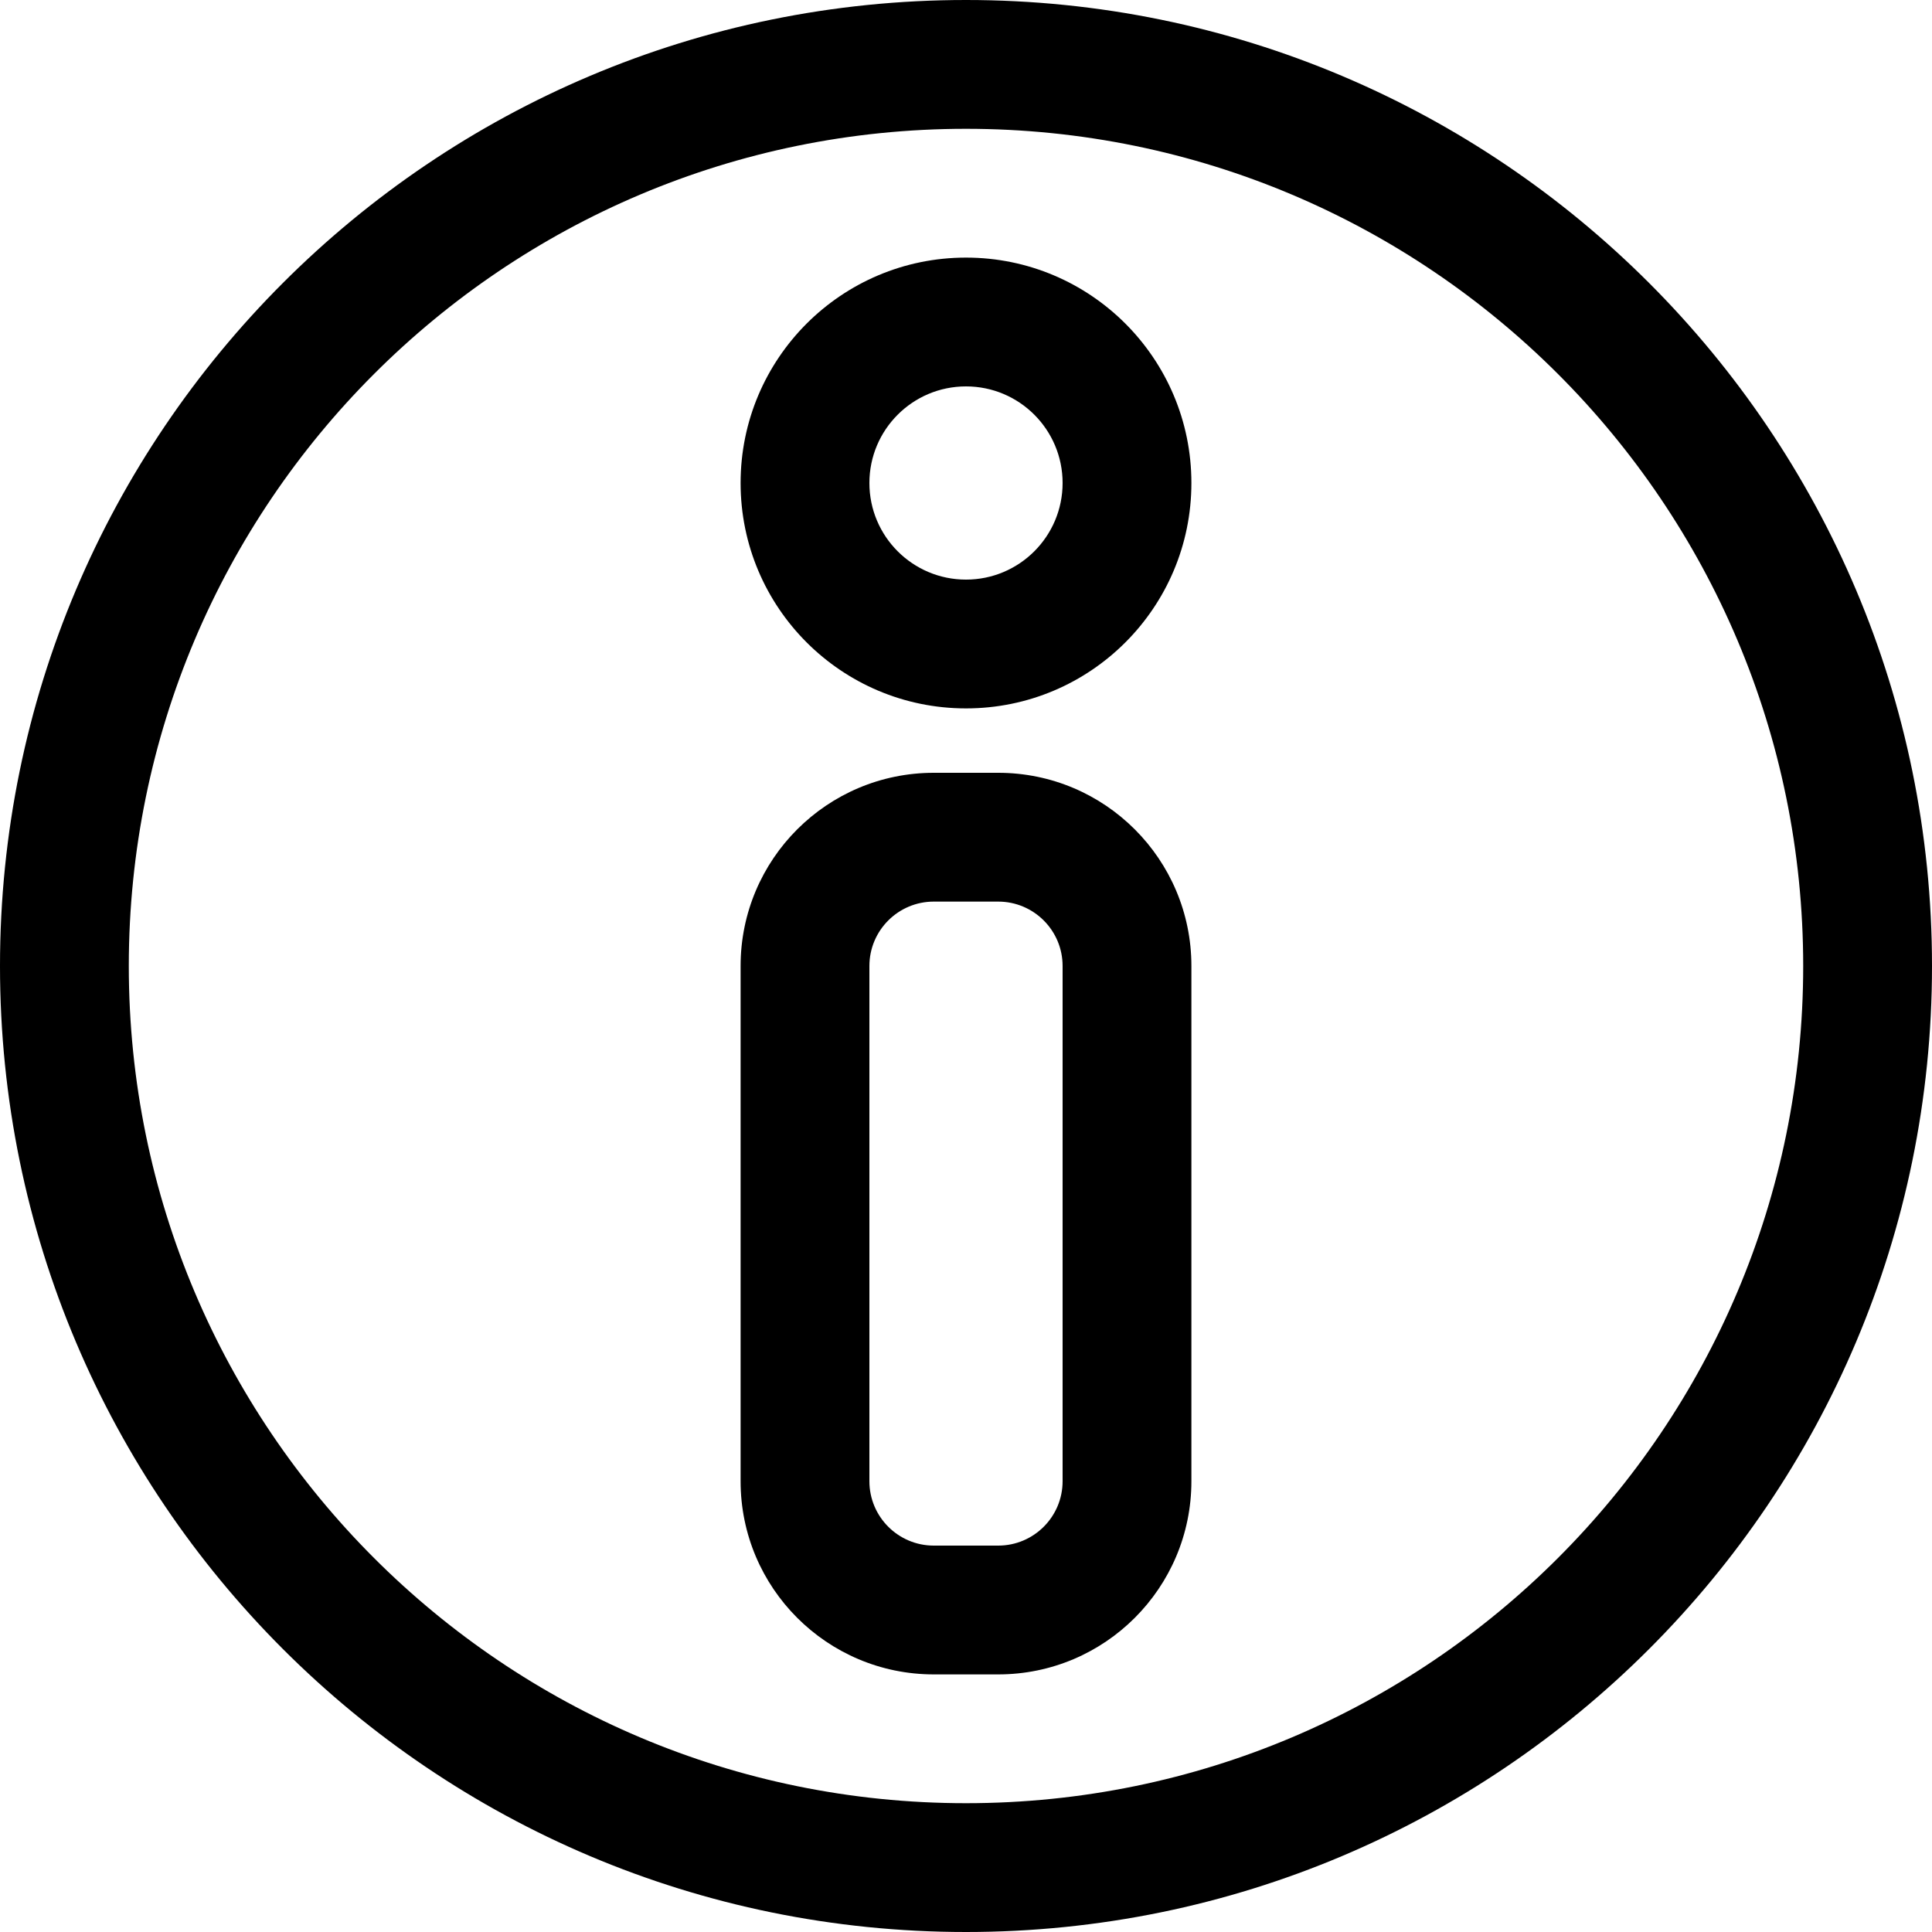
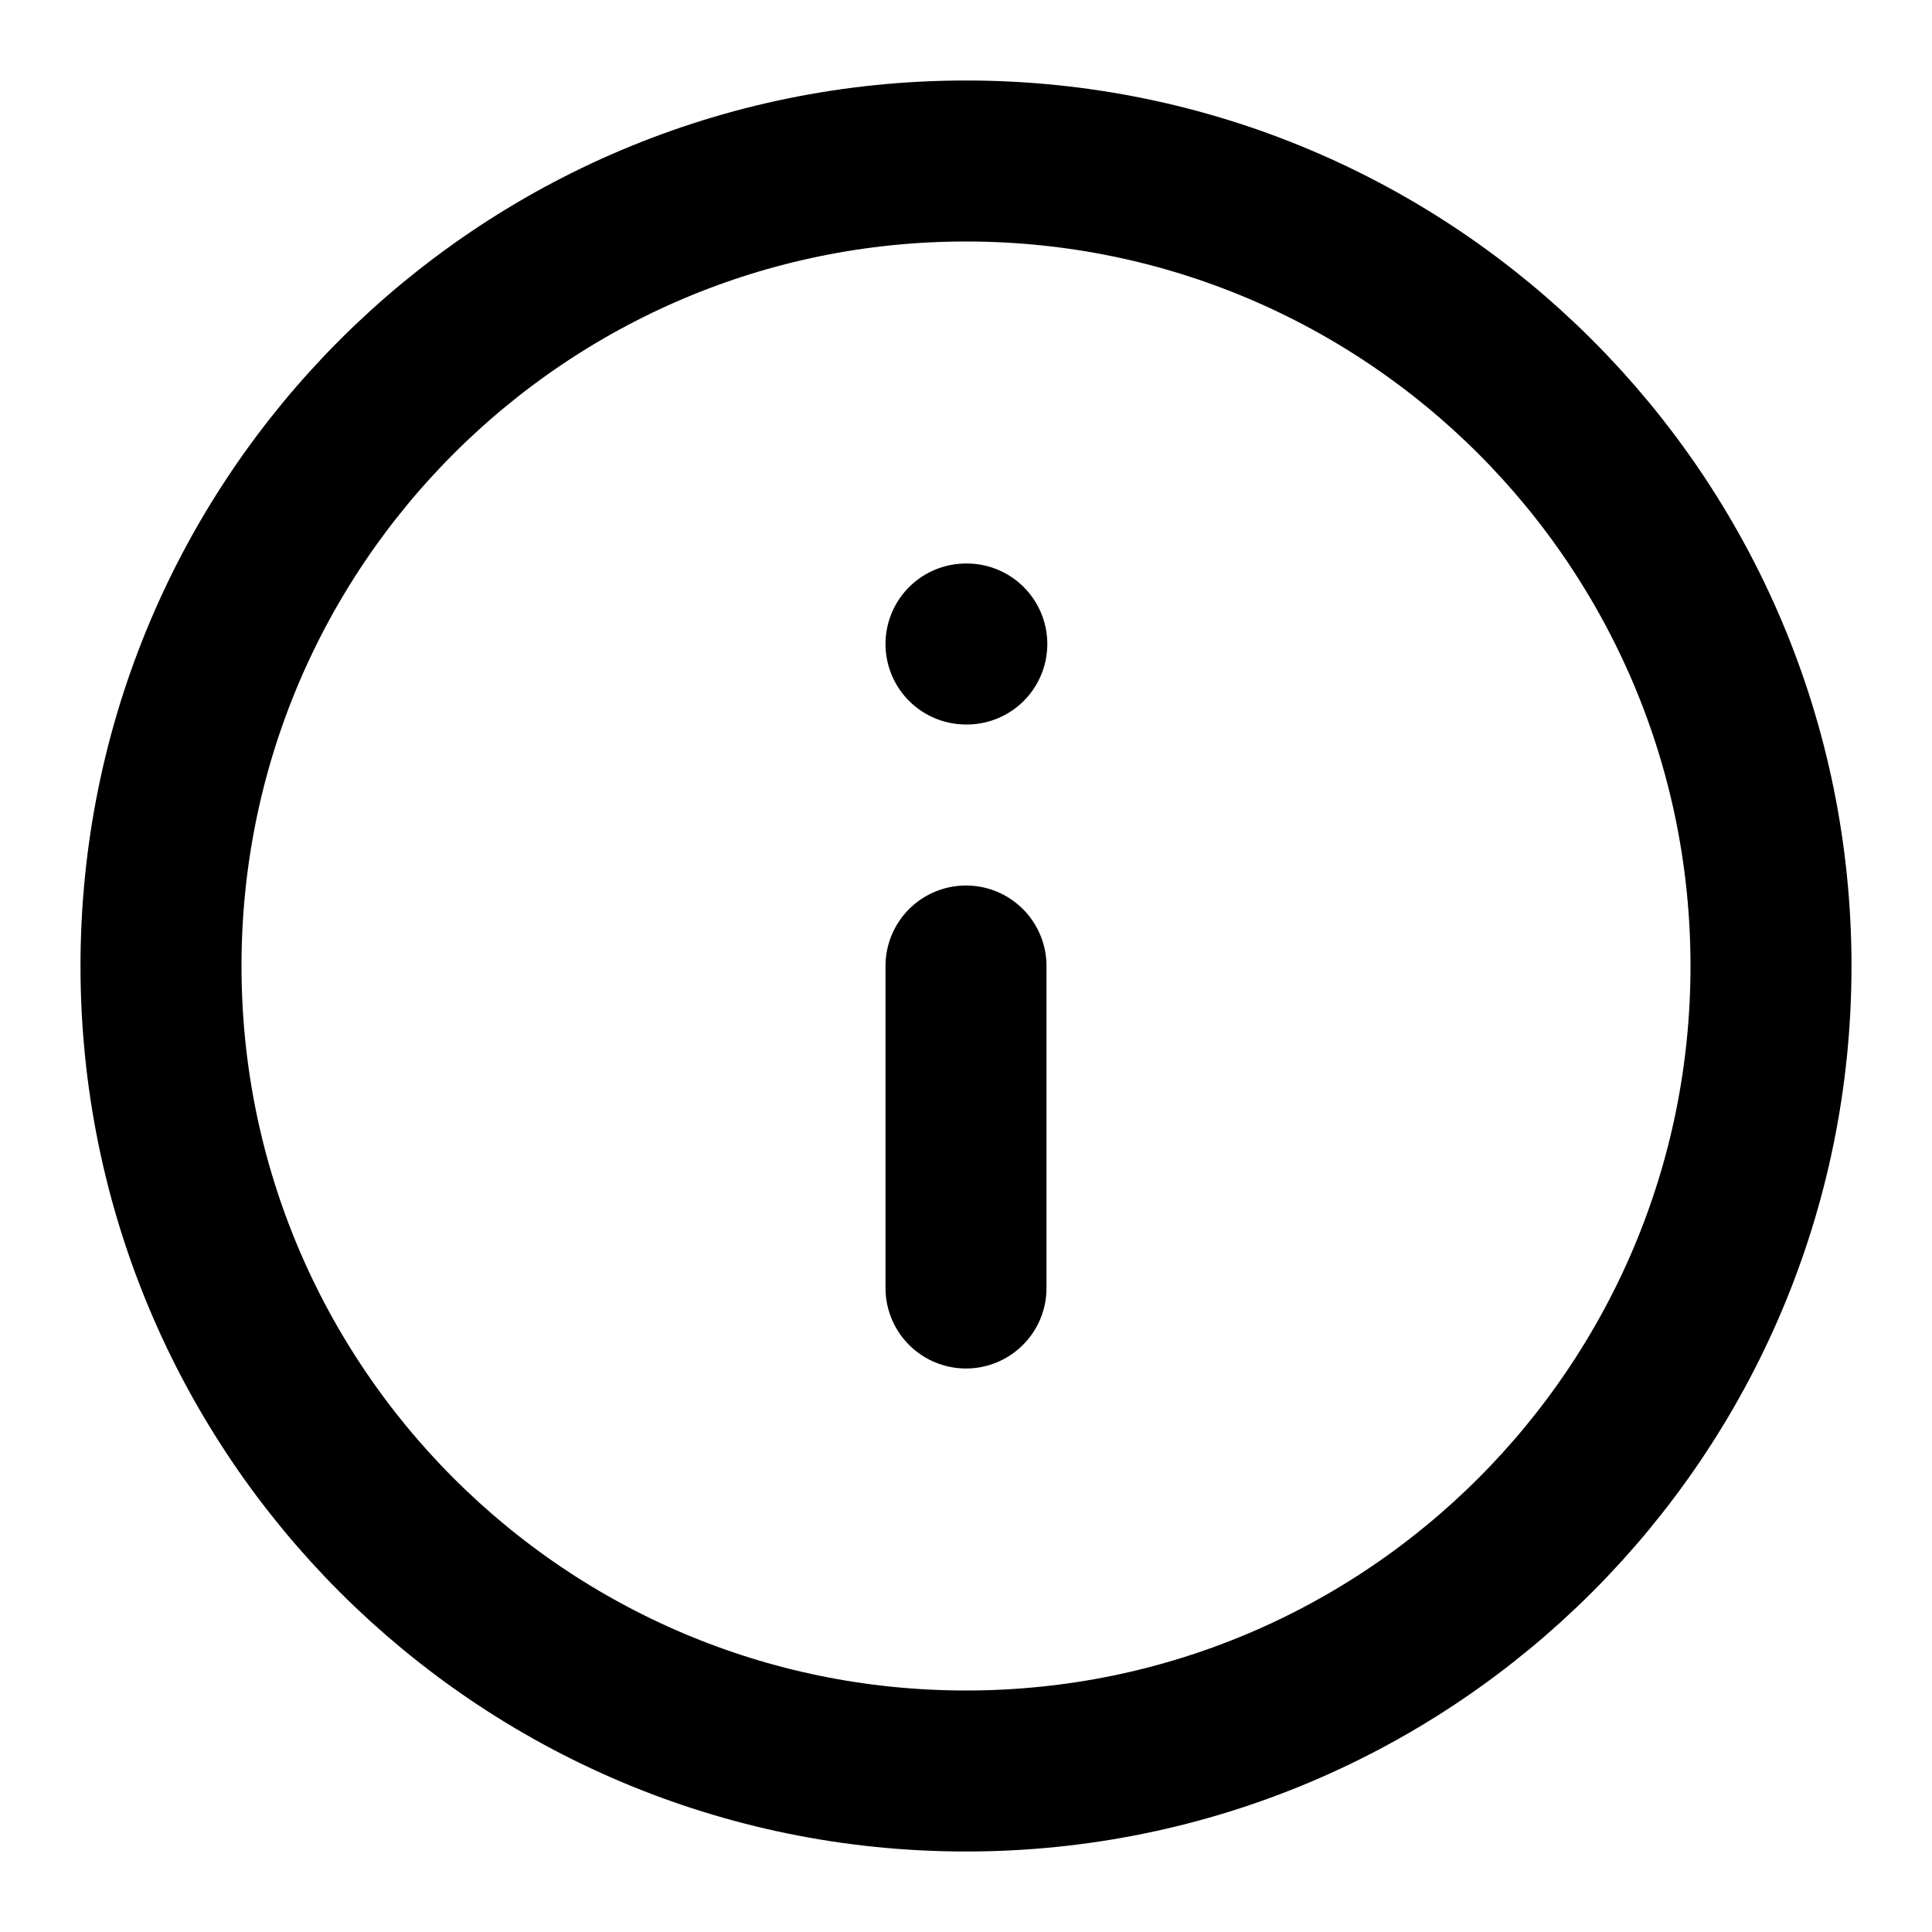
- <svg xmlns="http://www.w3.org/2000/svg" width="2000" height="2000" viewBox="0 0 2000 2000">
-   <g id="help9887038">
-     <path id="Path" fill="#000000" stroke="none" d="M 1000 0 C 447.715 0 -0 447.715 -0 1000 C -0 1552.285 447.715 2000 1000 2000 C 1552.285 2000 2000 1552.285 2000 1000 C 2000 447.715 1552.285 0 1000 0 Z M 1000 1866.667 C 521.353 1866.667 133.333 1478.647 133.333 1000 C 133.333 521.353 521.353 133.333 1000 133.333 C 1478.647 133.333 1866.667 521.353 1866.667 1000 C 1866.667 1478.647 1478.647 1866.667 1000 1866.667 Z" />
-     <path id="path1" fill="#000000" stroke="none" d="M 1033.333 800 L 966.667 800 C 856.21 800 766.667 889.543 766.667 1000 L 766.667 1533.333 C 766.667 1643.79 856.21 1733.333 966.667 1733.333 L 1033.333 1733.333 C 1143.79 1733.333 1233.333 1643.79 1233.333 1533.333 L 1233.333 1000 C 1233.333 889.543 1143.79 800 1033.333 800 Z M 1100 1533.333 C 1100 1570.152 1070.152 1600 1033.333 1600 L 966.667 1600 C 929.848 1600 900 1570.152 900 1533.333 L 900 1000 C 900 963.181 929.848 933.333 966.667 933.333 L 1033.333 933.333 C 1070.152 933.333 1100 963.181 1100 1000 Z" />
-     <path id="path2" fill="#000000" stroke="none" d="M 1000 266.667 C 871.134 266.667 766.667 371.134 766.667 500 C 766.667 628.866 871.134 733.333 1000 733.333 C 1128.866 733.333 1233.333 628.866 1233.333 500 C 1233.333 371.134 1128.866 266.667 1000 266.667 Z M 1000 600 C 944.771 600 900 555.228 900 500 C 900 444.772 944.771 400 1000 400 C 1055.228 400 1100 444.772 1100 500 C 1100 555.228 1055.228 600 1000 600 Z" />
-   </g>
+ <svg xmlns="http://www.w3.org/2000/svg" width="24" height="24" viewBox="0 0 24 24" fill="none" stroke="currentColor" stroke-width="2" stroke-linecap="round" stroke-linejoin="round" class="lucide lucide-info-icon lucide-info">
+   <circle cx="12" cy="12" r="10" />
+   <path d="M12 16v-4" />
+   <path d="M12 8h.01" />
</svg>
